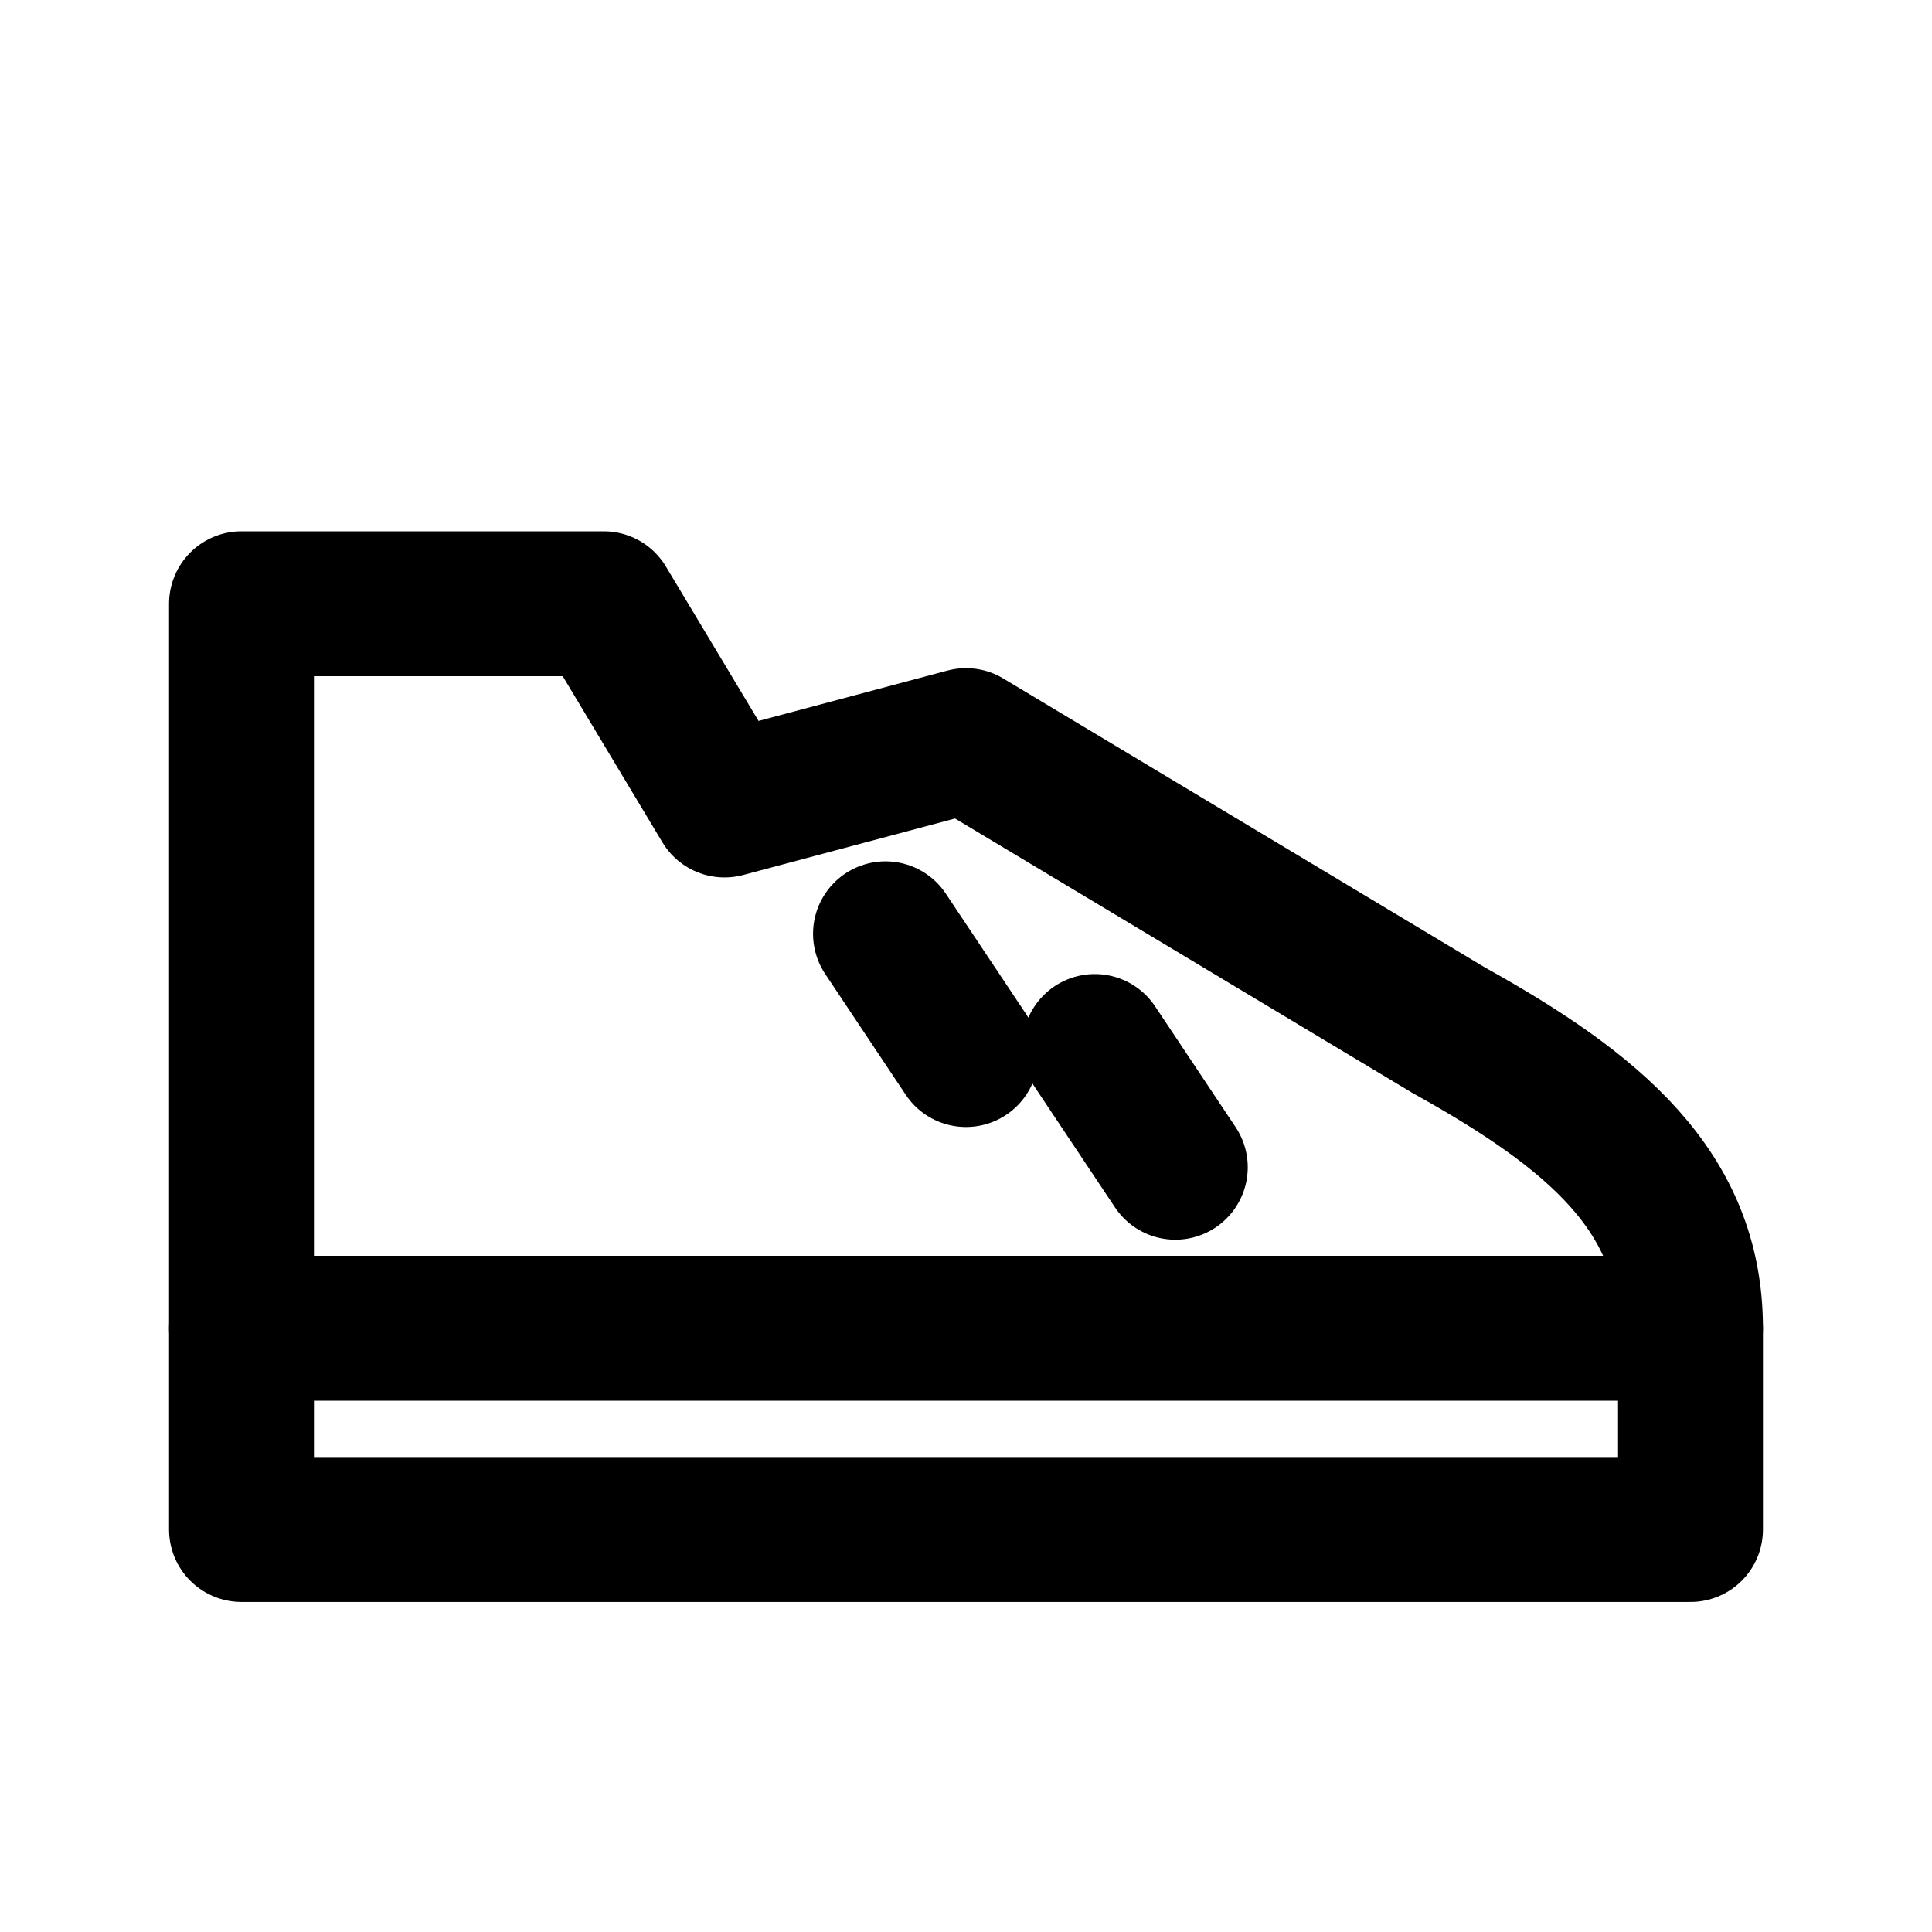
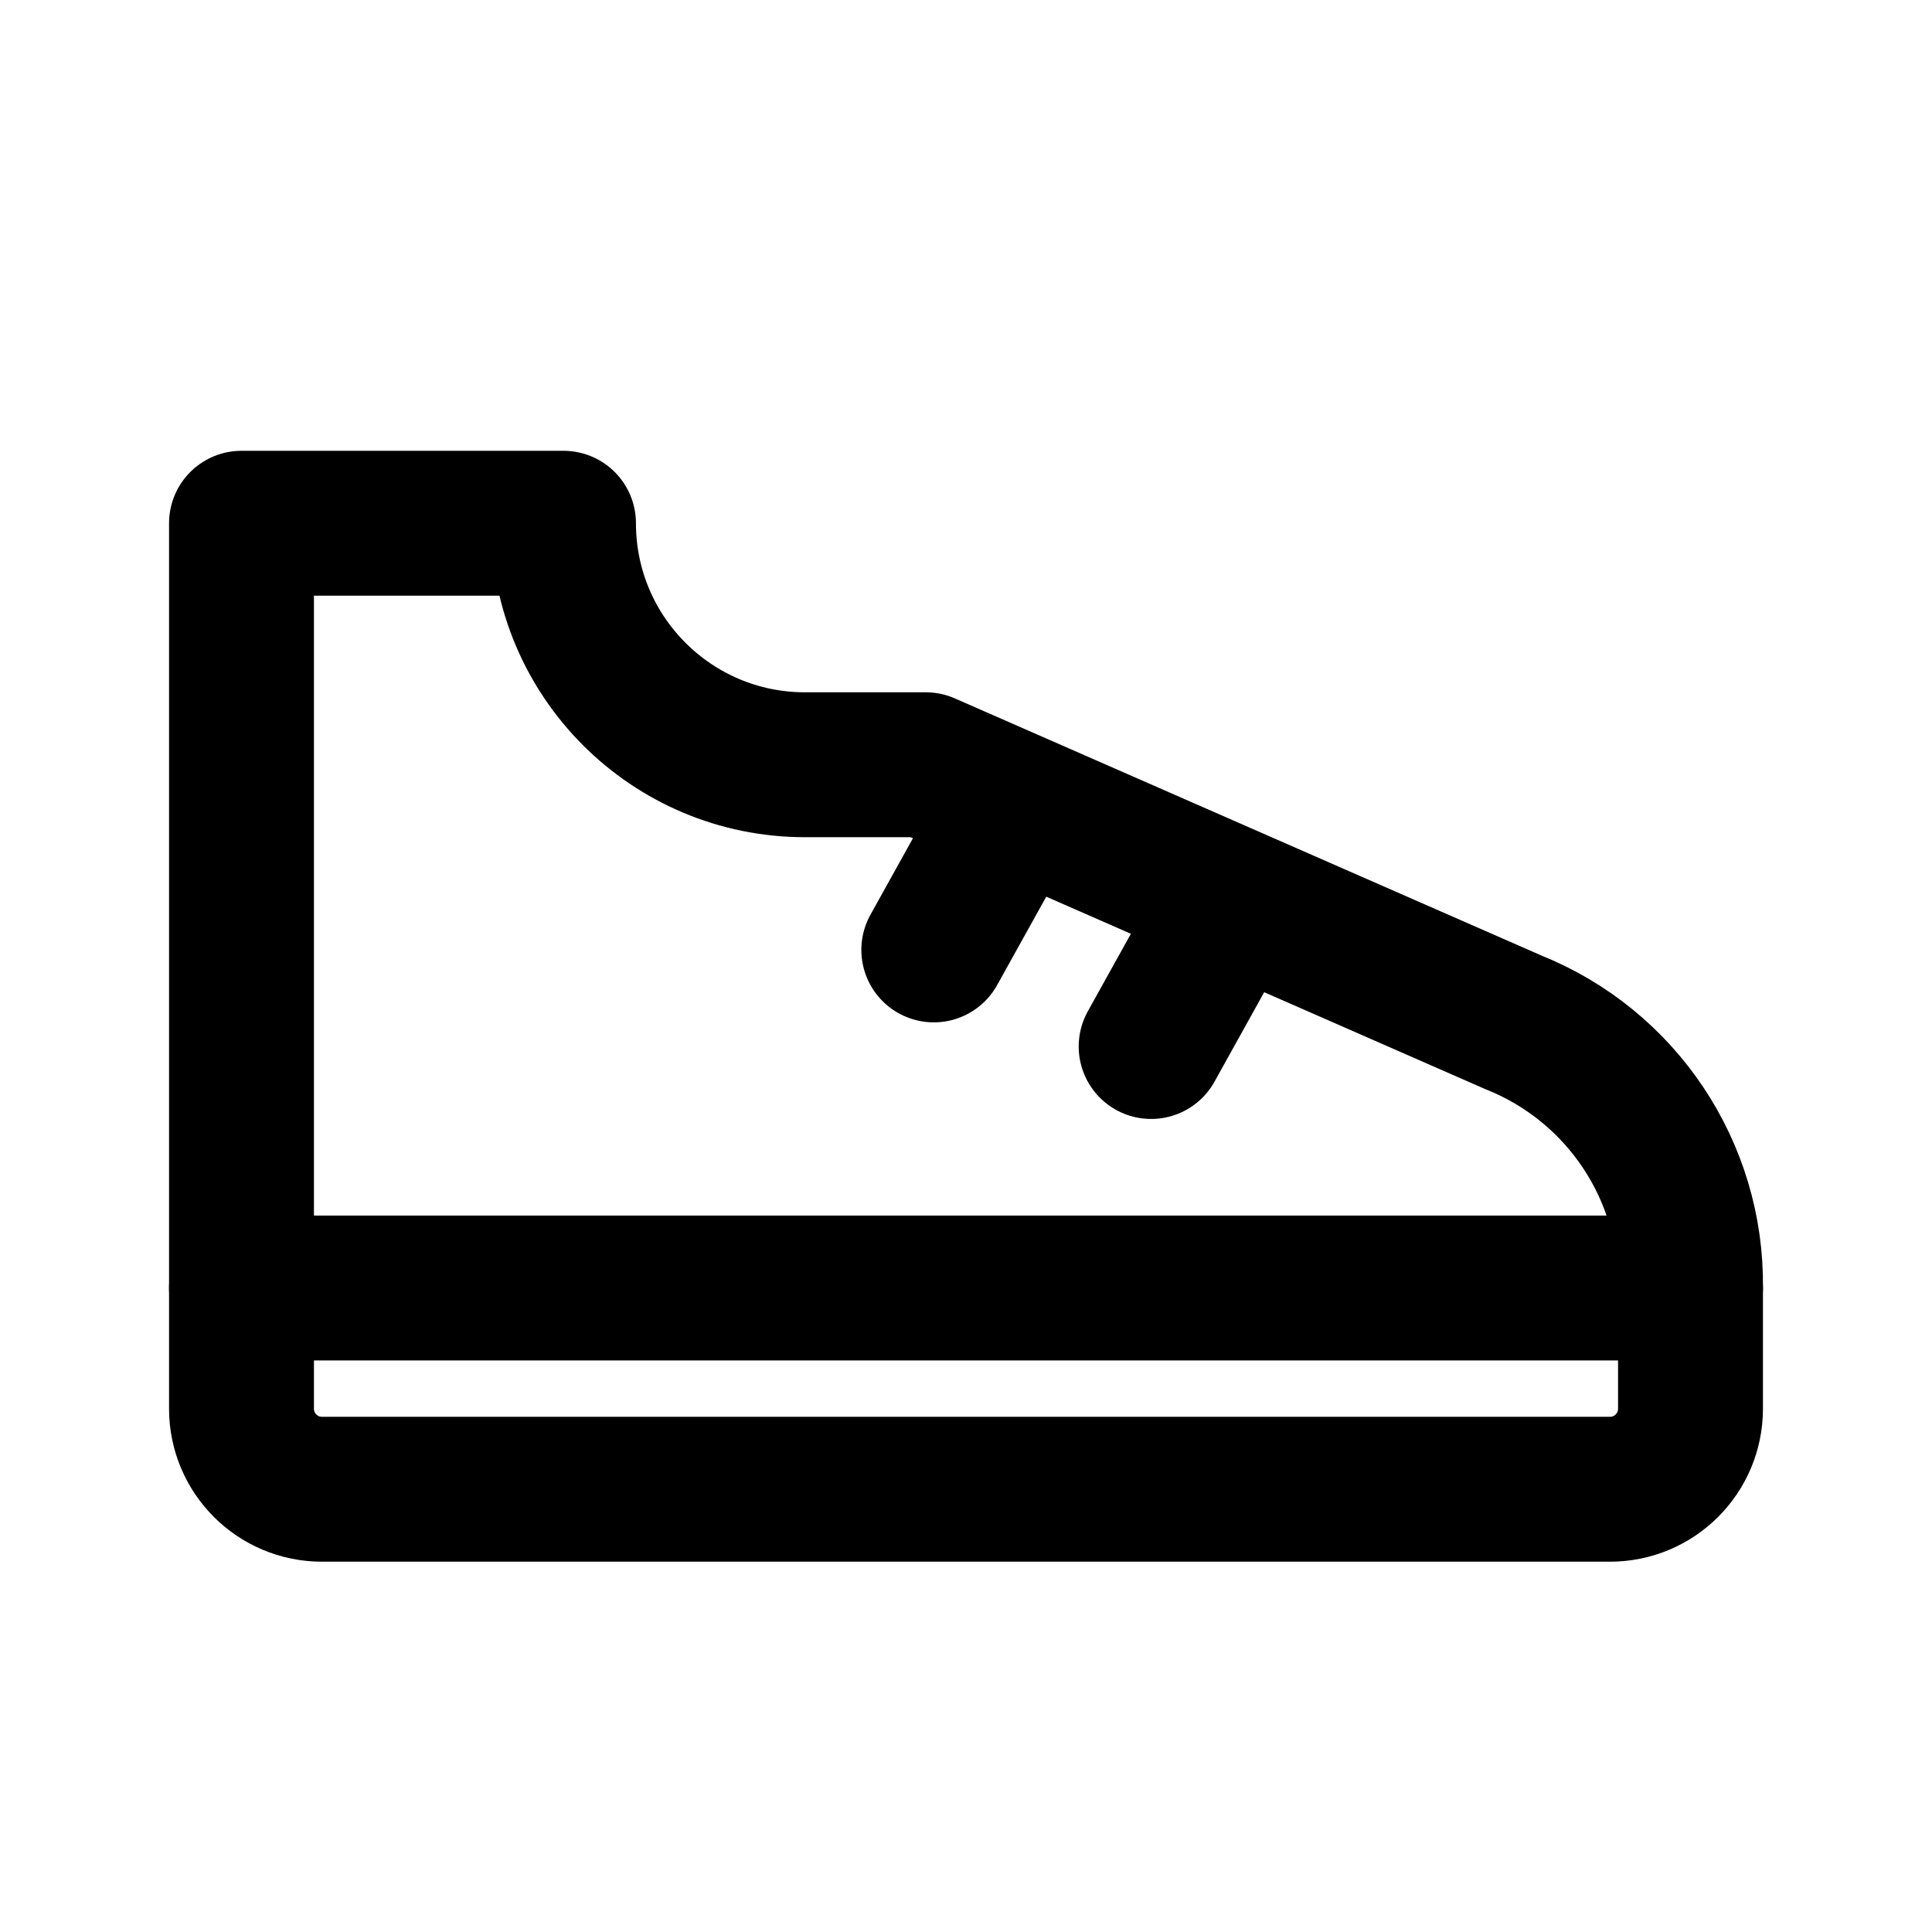
<svg xmlns="http://www.w3.org/2000/svg" width="24" height="24" viewBox="0 0 24 24" fill="none" stroke="currentColor" stroke-width="1.8" stroke-linecap="round" stroke-linejoin="round">
-   <path d="M3 16.5v-9h4.5L9 10l3-.8 6 3.6c1.8 1 3 2 3 3.7Z" />
-   <path d="M3 16.5V19h18v-2.5M11 11.6l1 1.5M13.6 13l1 1.5" />
+   <path d="M3 6.5h4a3 3 0 0 0 3 3h1.5l7.3 3.2A3.5 3.5 0 0 1 21 16H3Z" />
+   <path d="M3 16v1.5a1 1 0 0 0 1 1h16a1 1 0 0 0 1-1V16M12.6 10l-1 1.8M15.3 11.2l-1 1.8" />
</svg>
